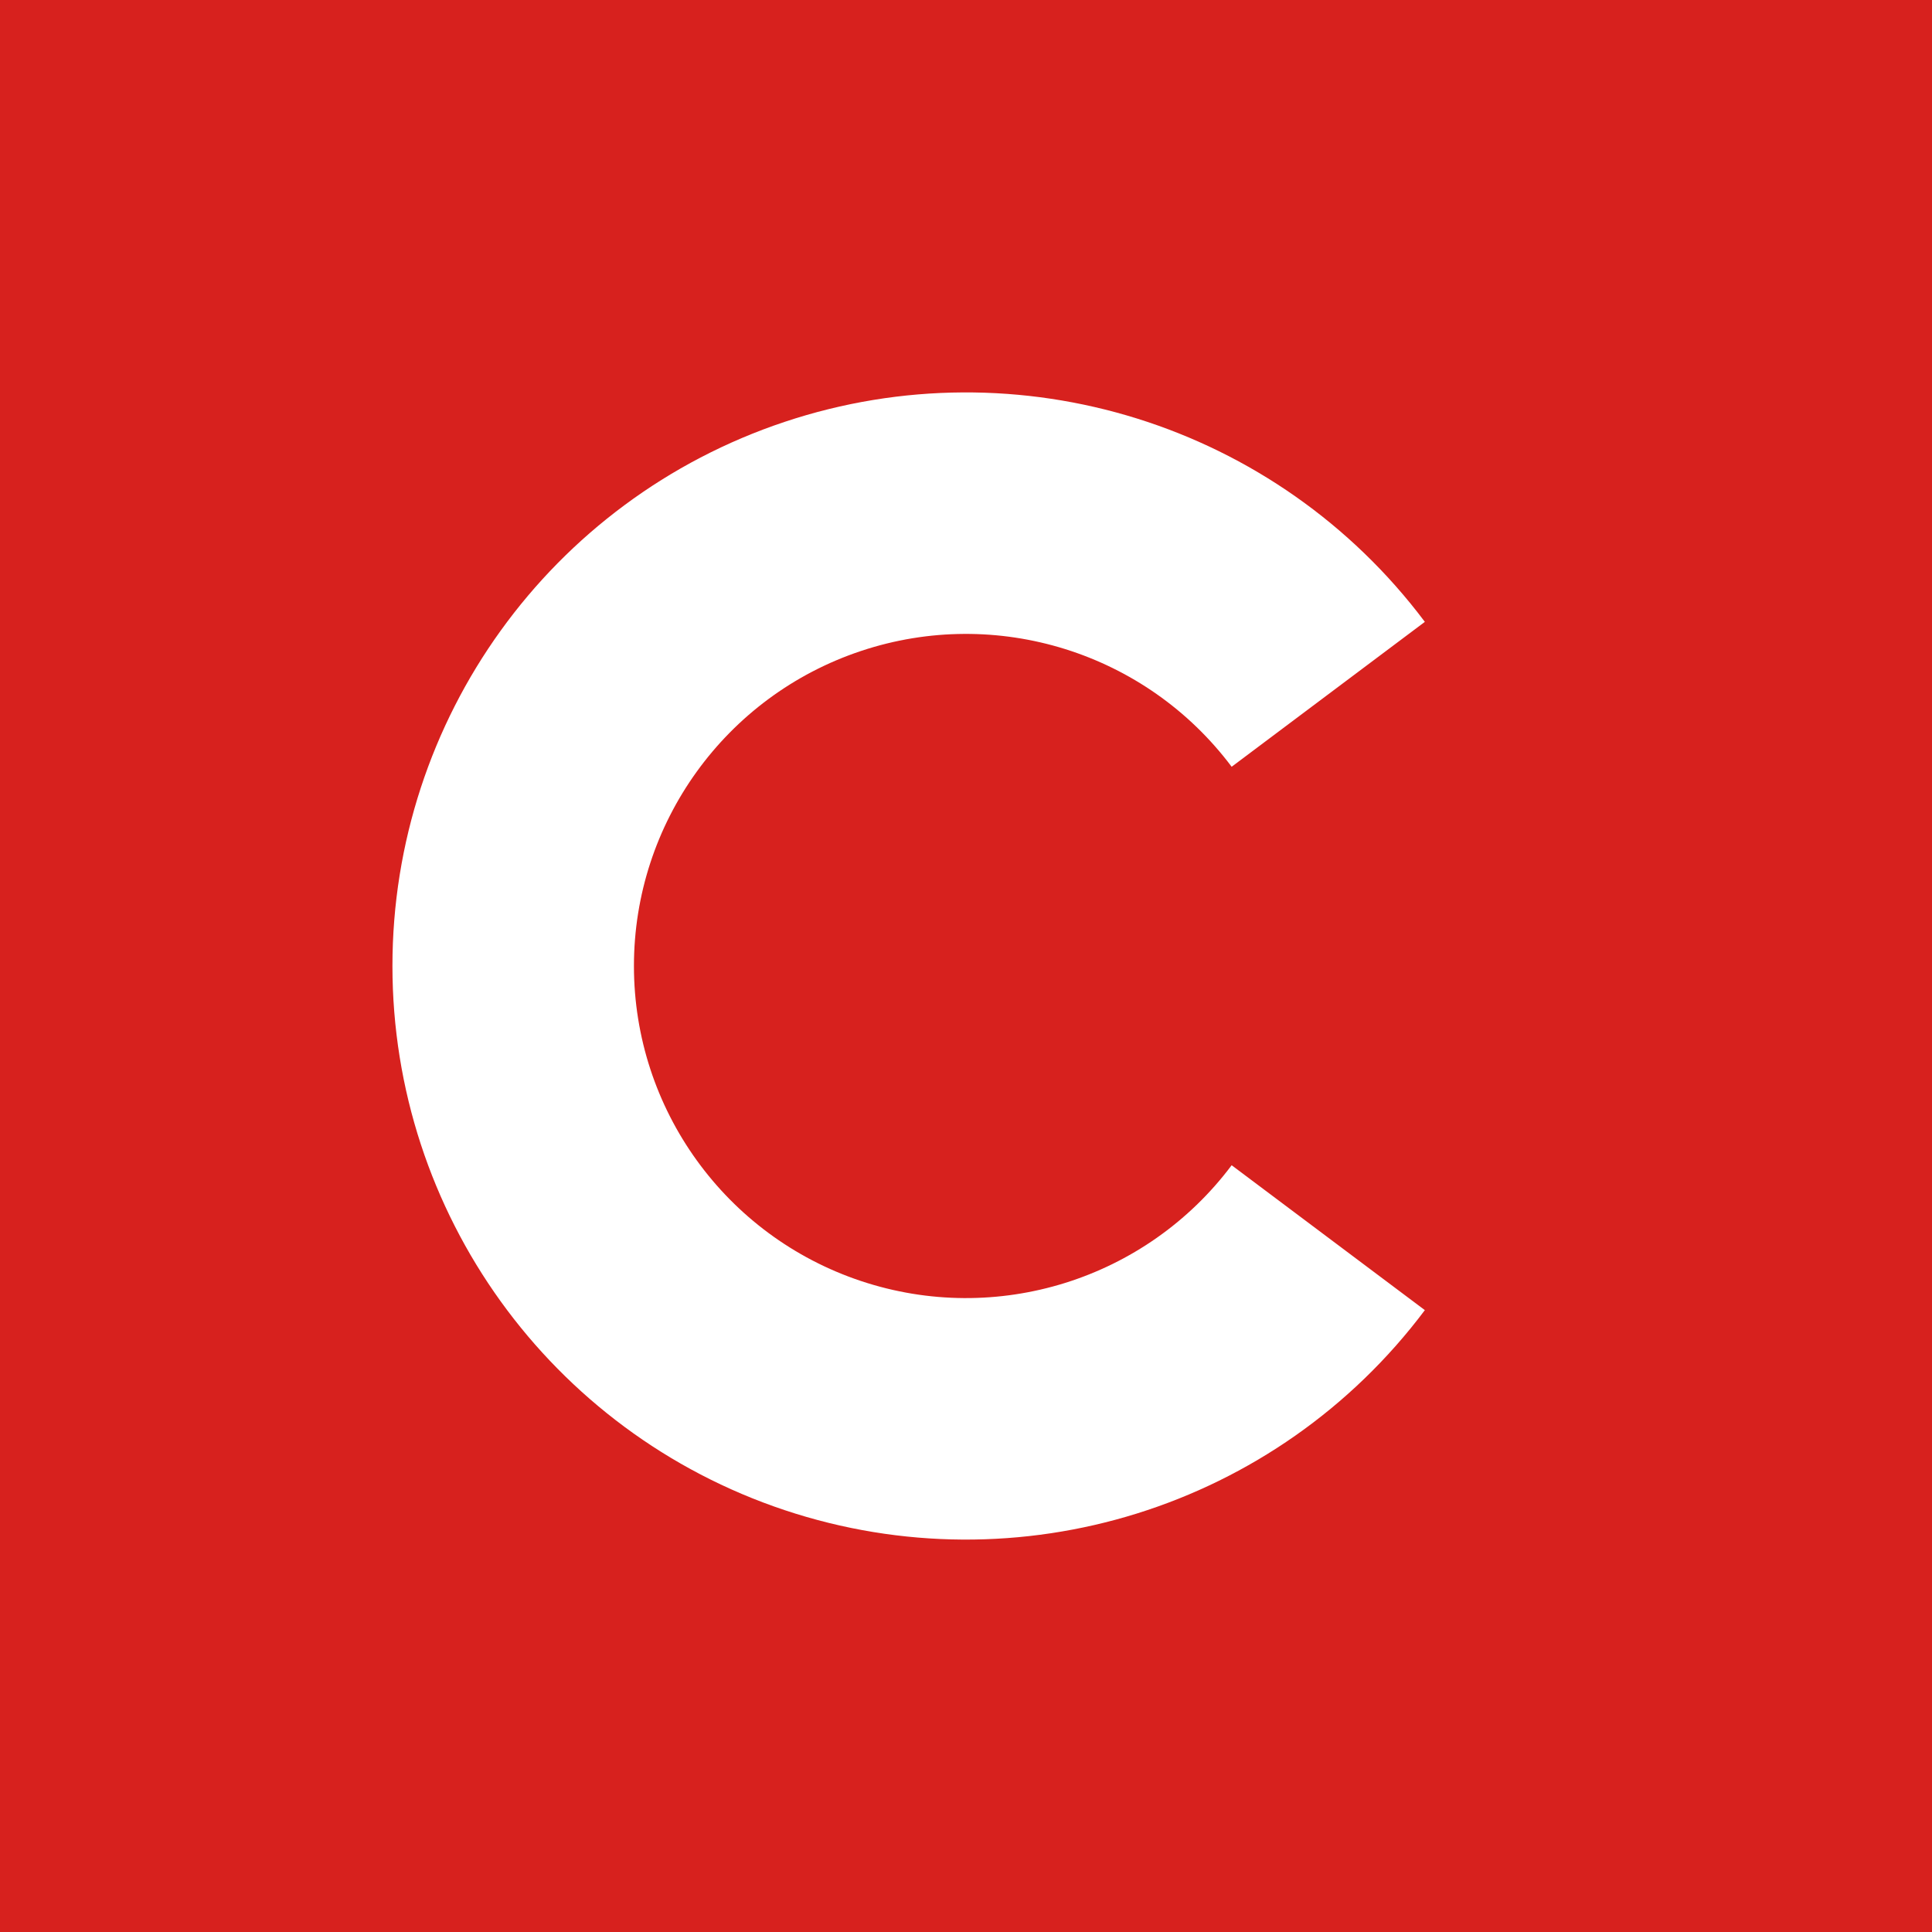
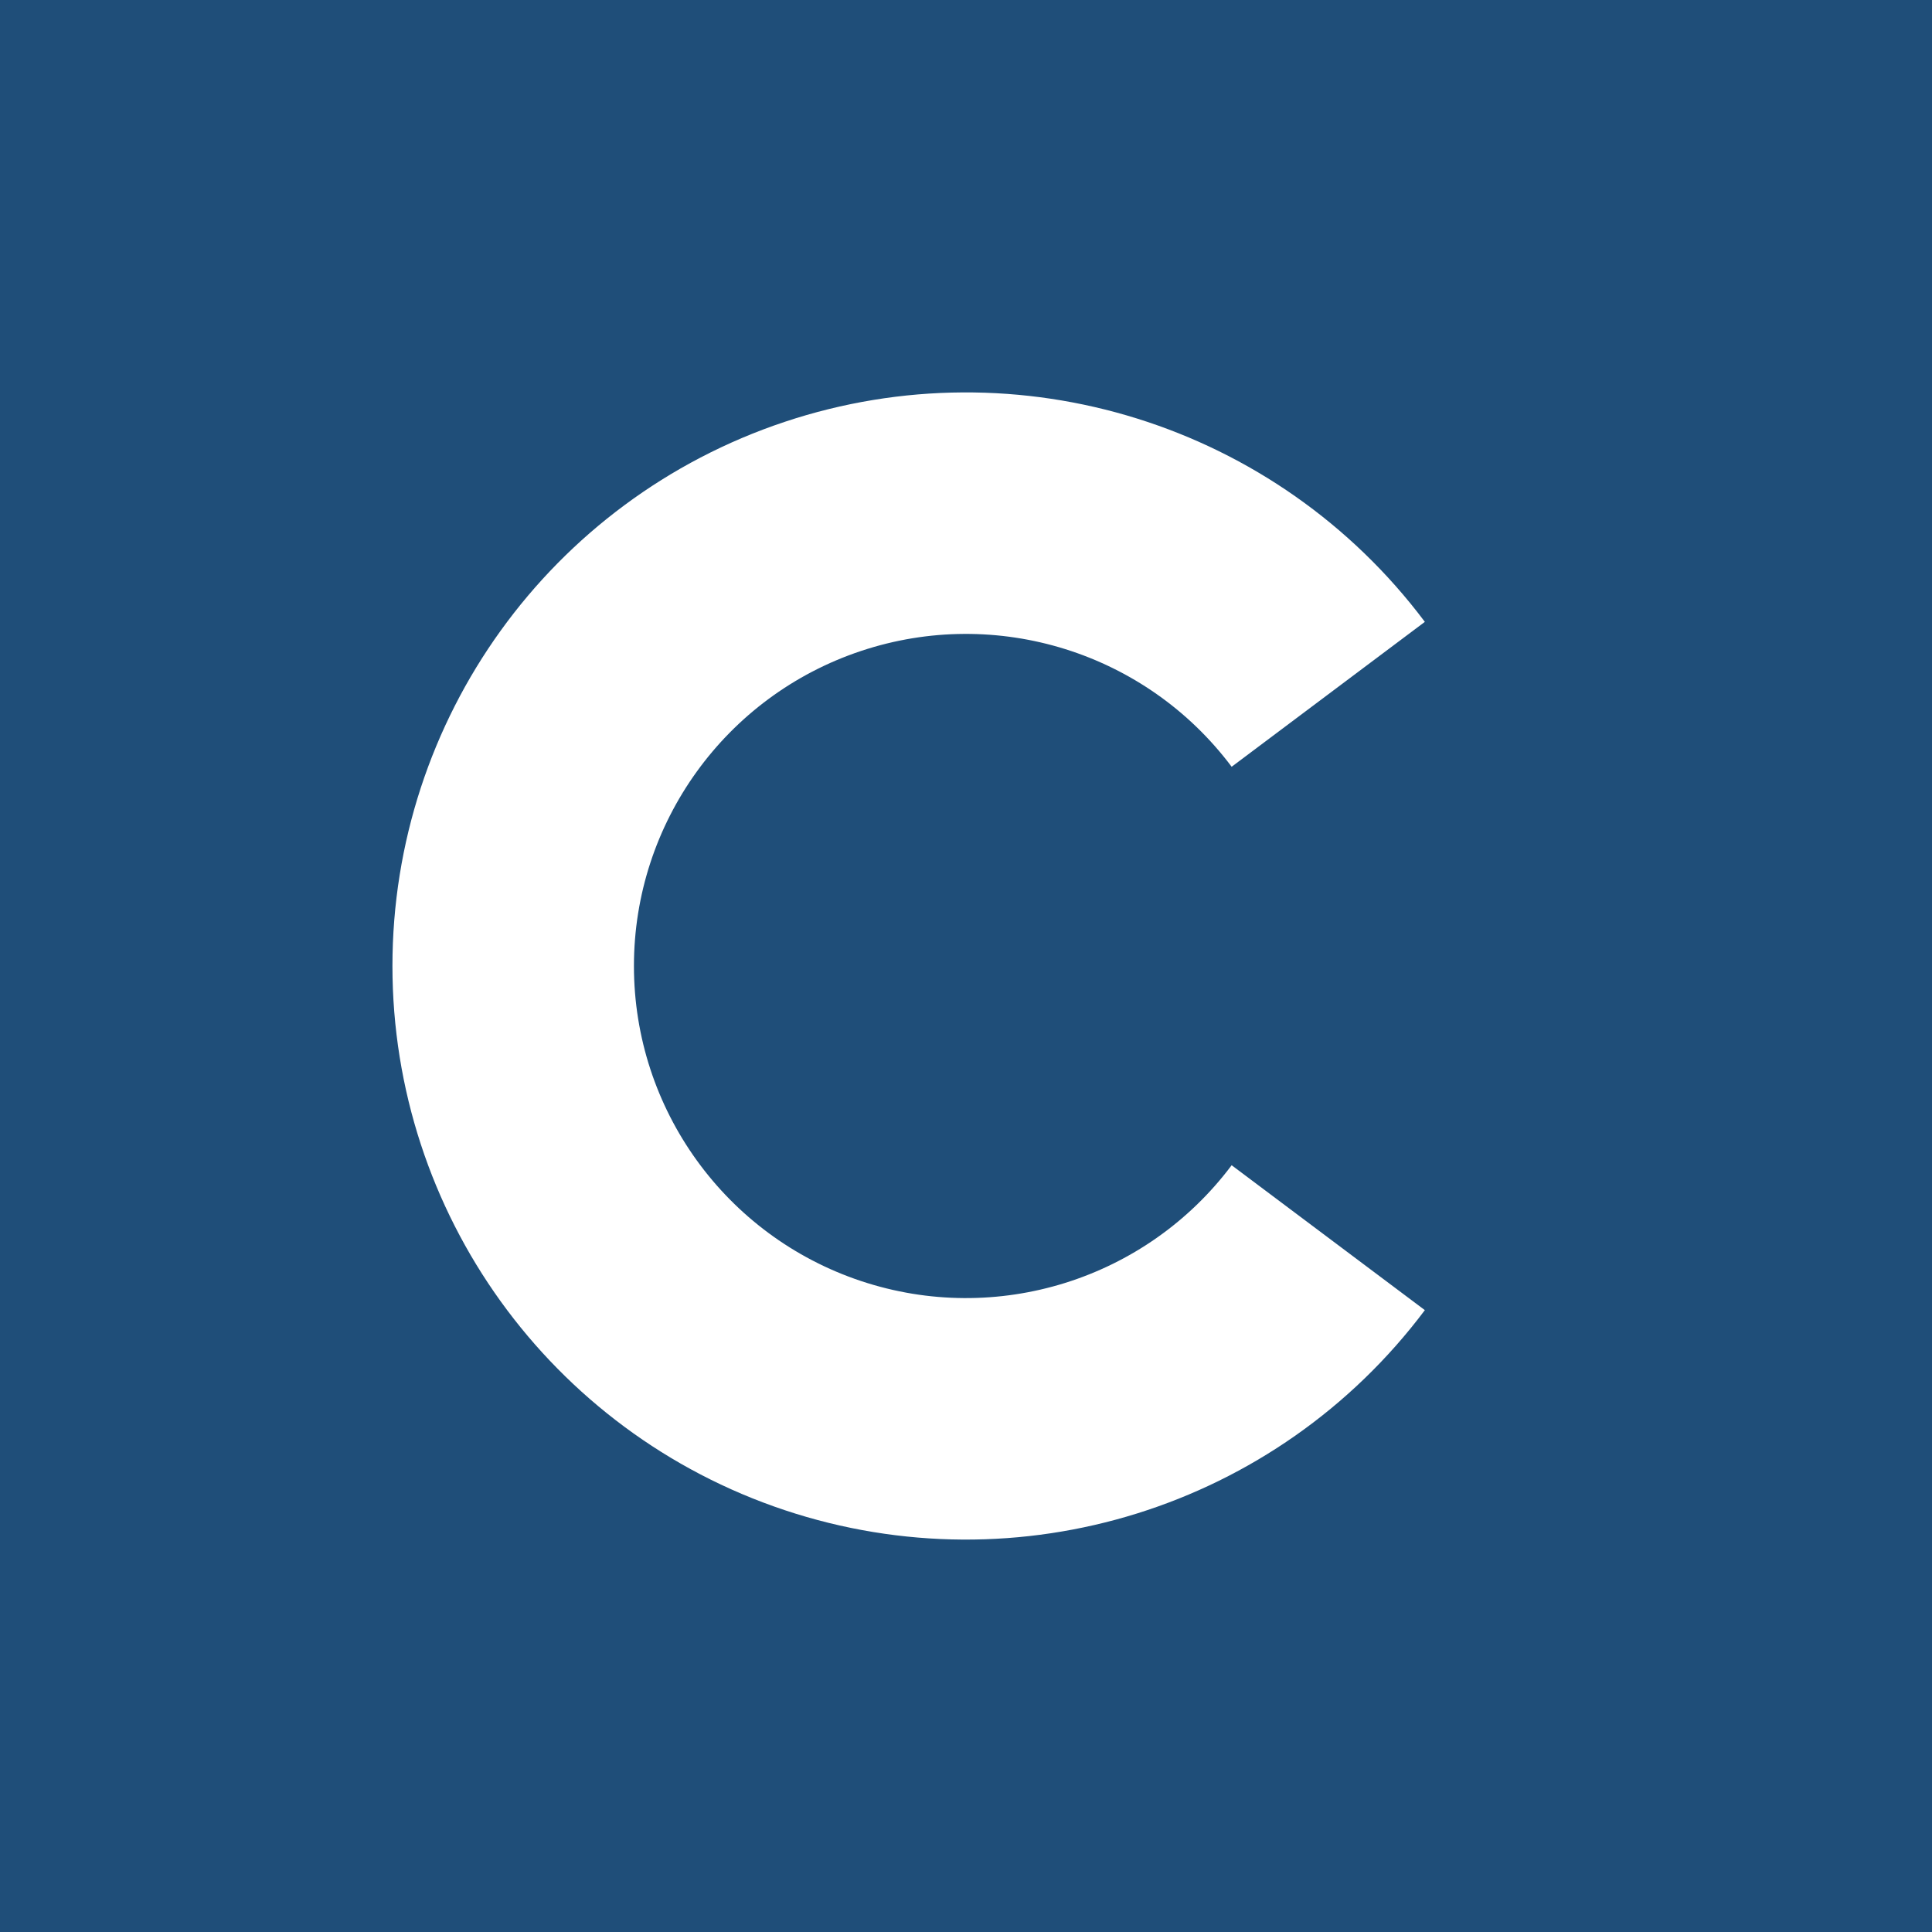
<svg xmlns="http://www.w3.org/2000/svg" viewBox="0 0 32 32">
-   <rect width="32" height="32" fill="#D7211E" />
+   <rect width="32" height="32" fill="#1F4E79" />
  <path d="M22 11.5A7.5 7.5 0 1 0 22 20.5" fill="none" stroke="#fff" stroke-width="4" />
</svg>
